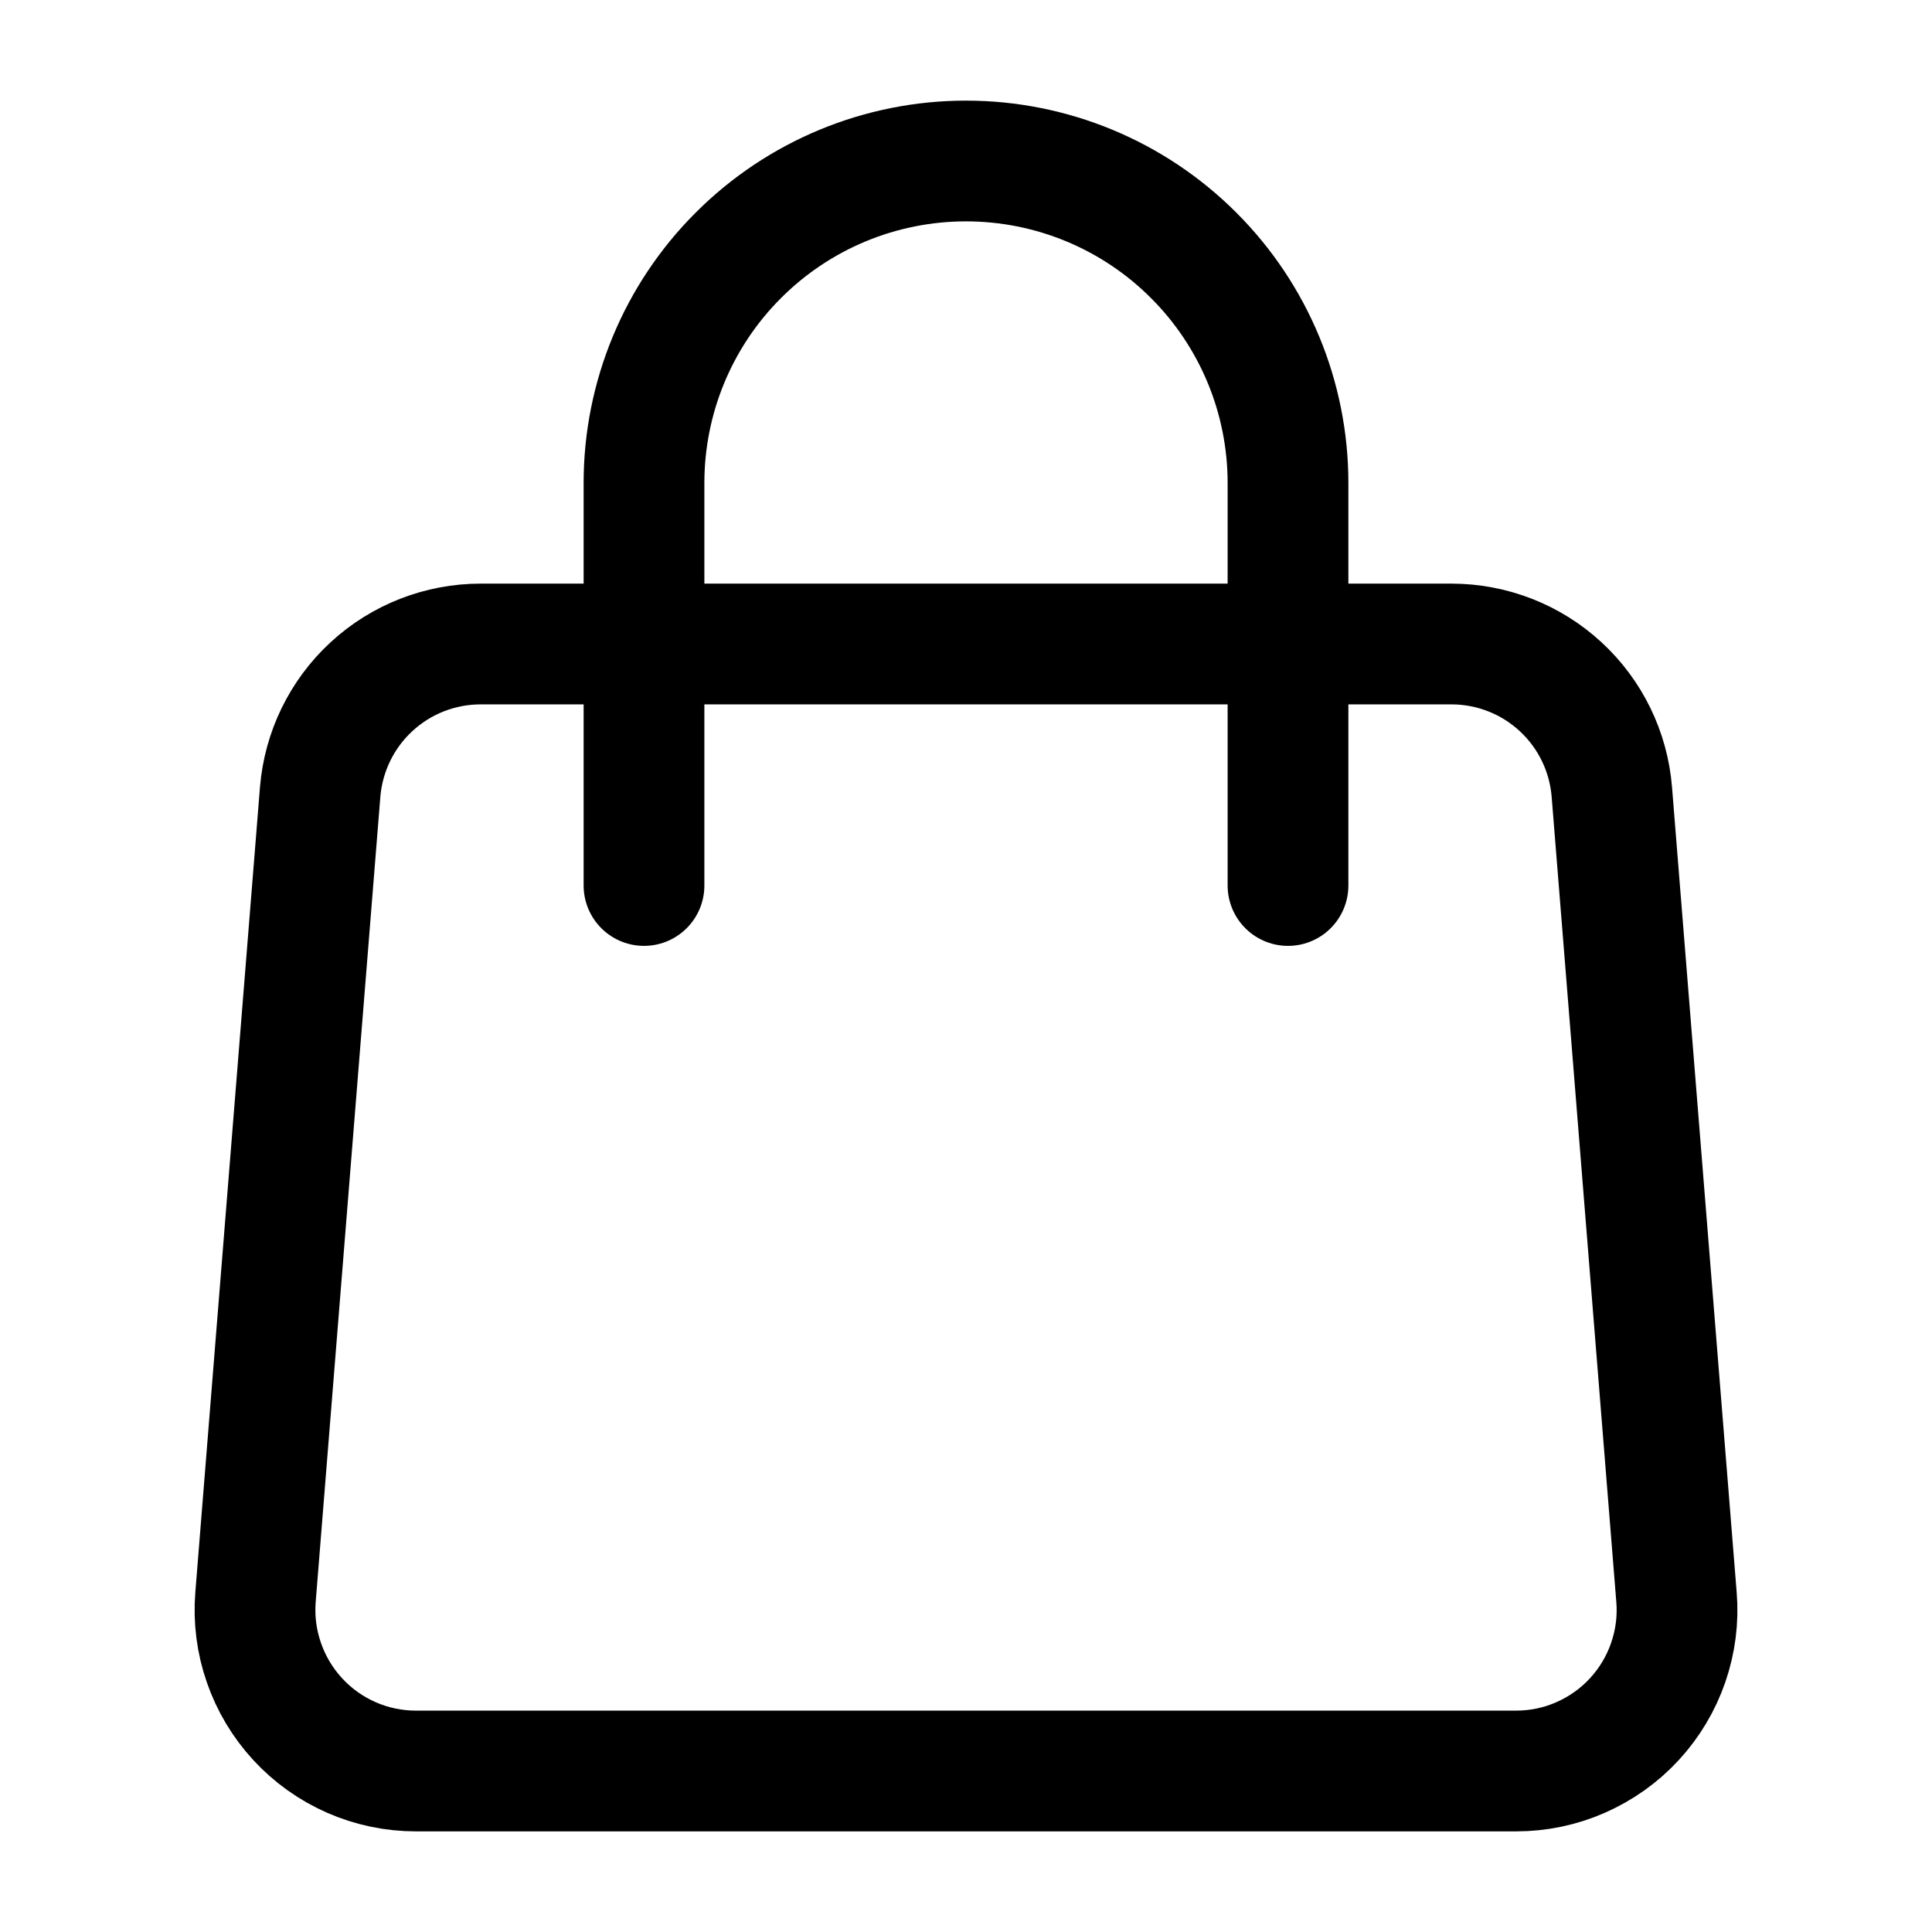
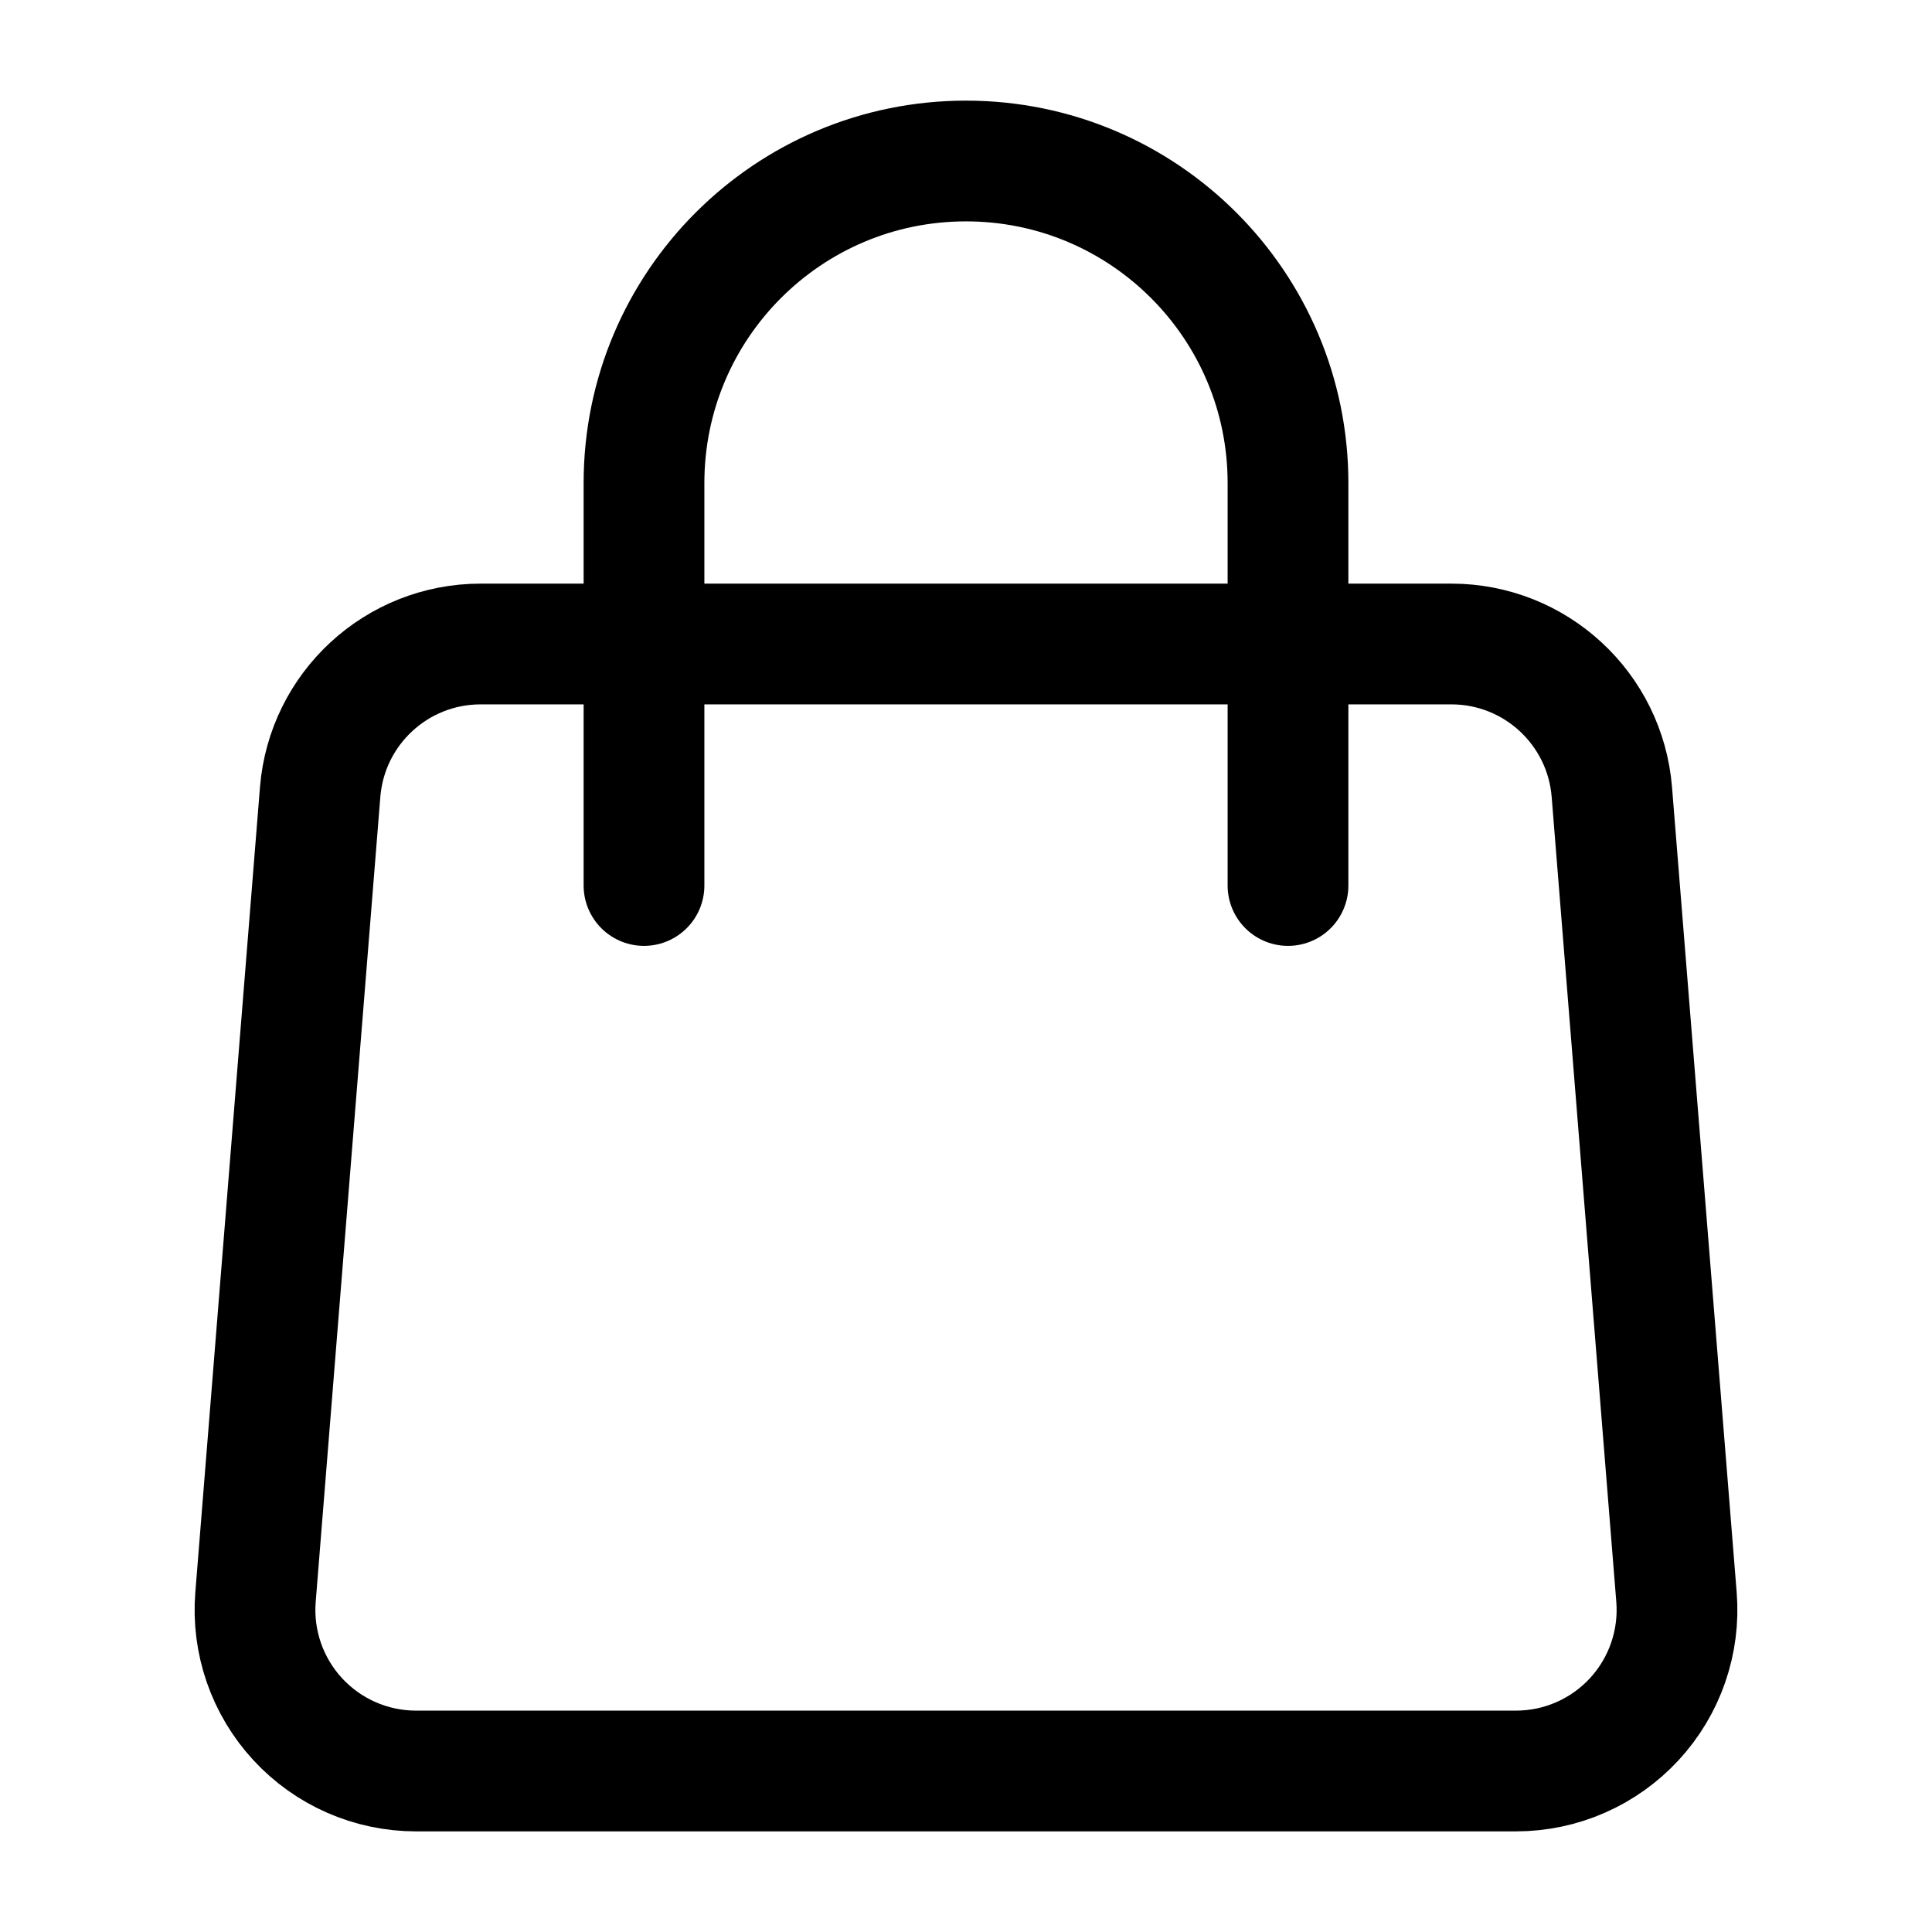
- <svg xmlns="http://www.w3.org/2000/svg" width="24" height="24" viewBox="0 0 24 24" fill="none">
-   <path d="M3.977 9.84C4.018 9.339 4.245 8.871 4.615 8.53C4.984 8.189 5.469 8 5.971 8H18.029C18.532 8 19.017 8.189 19.386 8.53C19.756 8.871 19.983 9.339 20.023 9.84L20.826 19.84C20.849 20.115 20.813 20.392 20.723 20.653C20.633 20.914 20.49 21.153 20.303 21.356C20.116 21.559 19.888 21.721 19.635 21.832C19.383 21.943 19.11 22 18.833 22H5.167C4.891 22 4.618 21.943 4.365 21.832C4.112 21.721 3.885 21.559 3.698 21.356C3.511 21.153 3.368 20.914 3.278 20.653C3.187 20.392 3.152 20.115 3.174 19.84L3.977 9.84V9.84Z" stroke="black" stroke-width="1.5" stroke-linecap="round" stroke-linejoin="round" />
-   <path d="M16 11V6C16 4.939 15.579 3.922 14.828 3.172C14.078 2.421 13.061 2 12 2C10.939 2 9.922 2.421 9.172 3.172C8.421 3.922 8 4.939 8 6V11" stroke="black" stroke-width="1.5" stroke-linecap="round" stroke-linejoin="round" />
+ <svg xmlns="http://www.w3.org/2000/svg" width="24" height="24" fill="none" stroke="#000" stroke-width="1.5" stroke-linejoin="round">
+   <path d="M3.977 9.84A2 2 0 0 1 5.971 8h12.058a2 2 0 0 1 1.994 1.84l.803 10a2 2 0 0 1-.524 1.516 2 2 0 0 1-1.469.644H5.167a2 2 0 0 1-1.469-.644 2 2 0 0 1-.524-1.516l.803-10h0z" />
+   <path d="M16 11V6a4 4 0 0 0-4-4 4 4 0 0 0-4 4v5" stroke-linecap="round" />
</svg>
